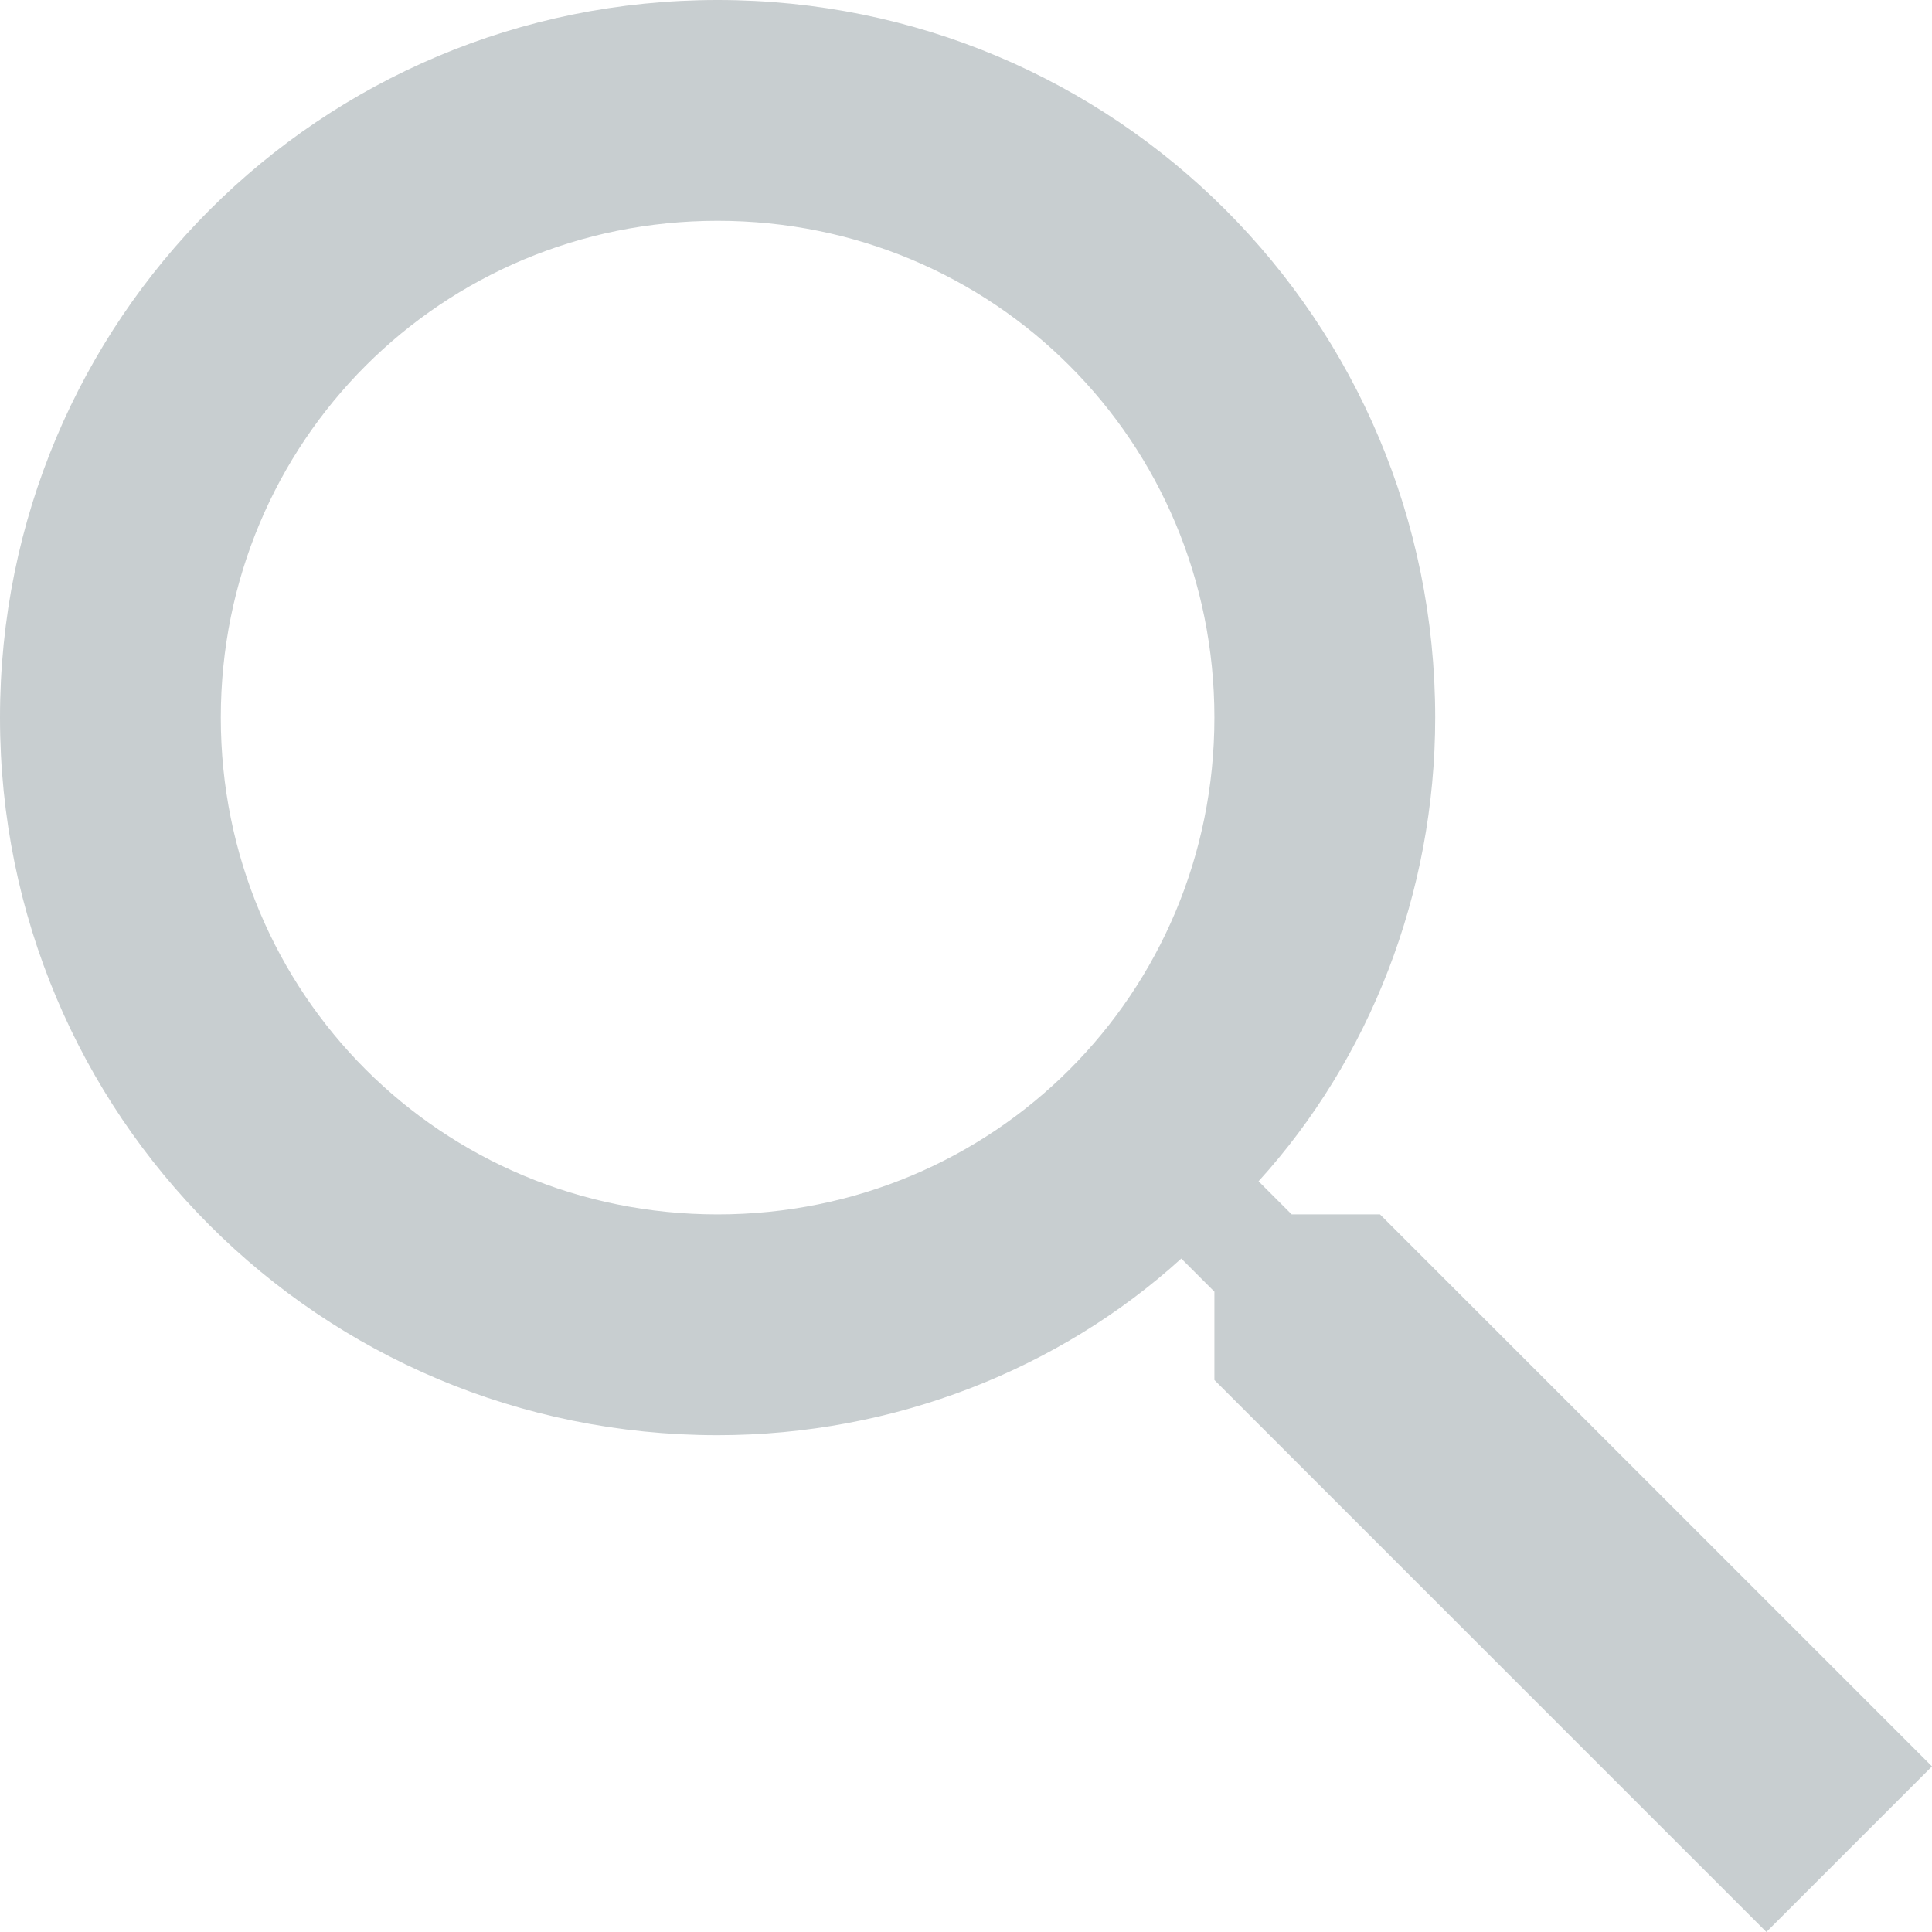
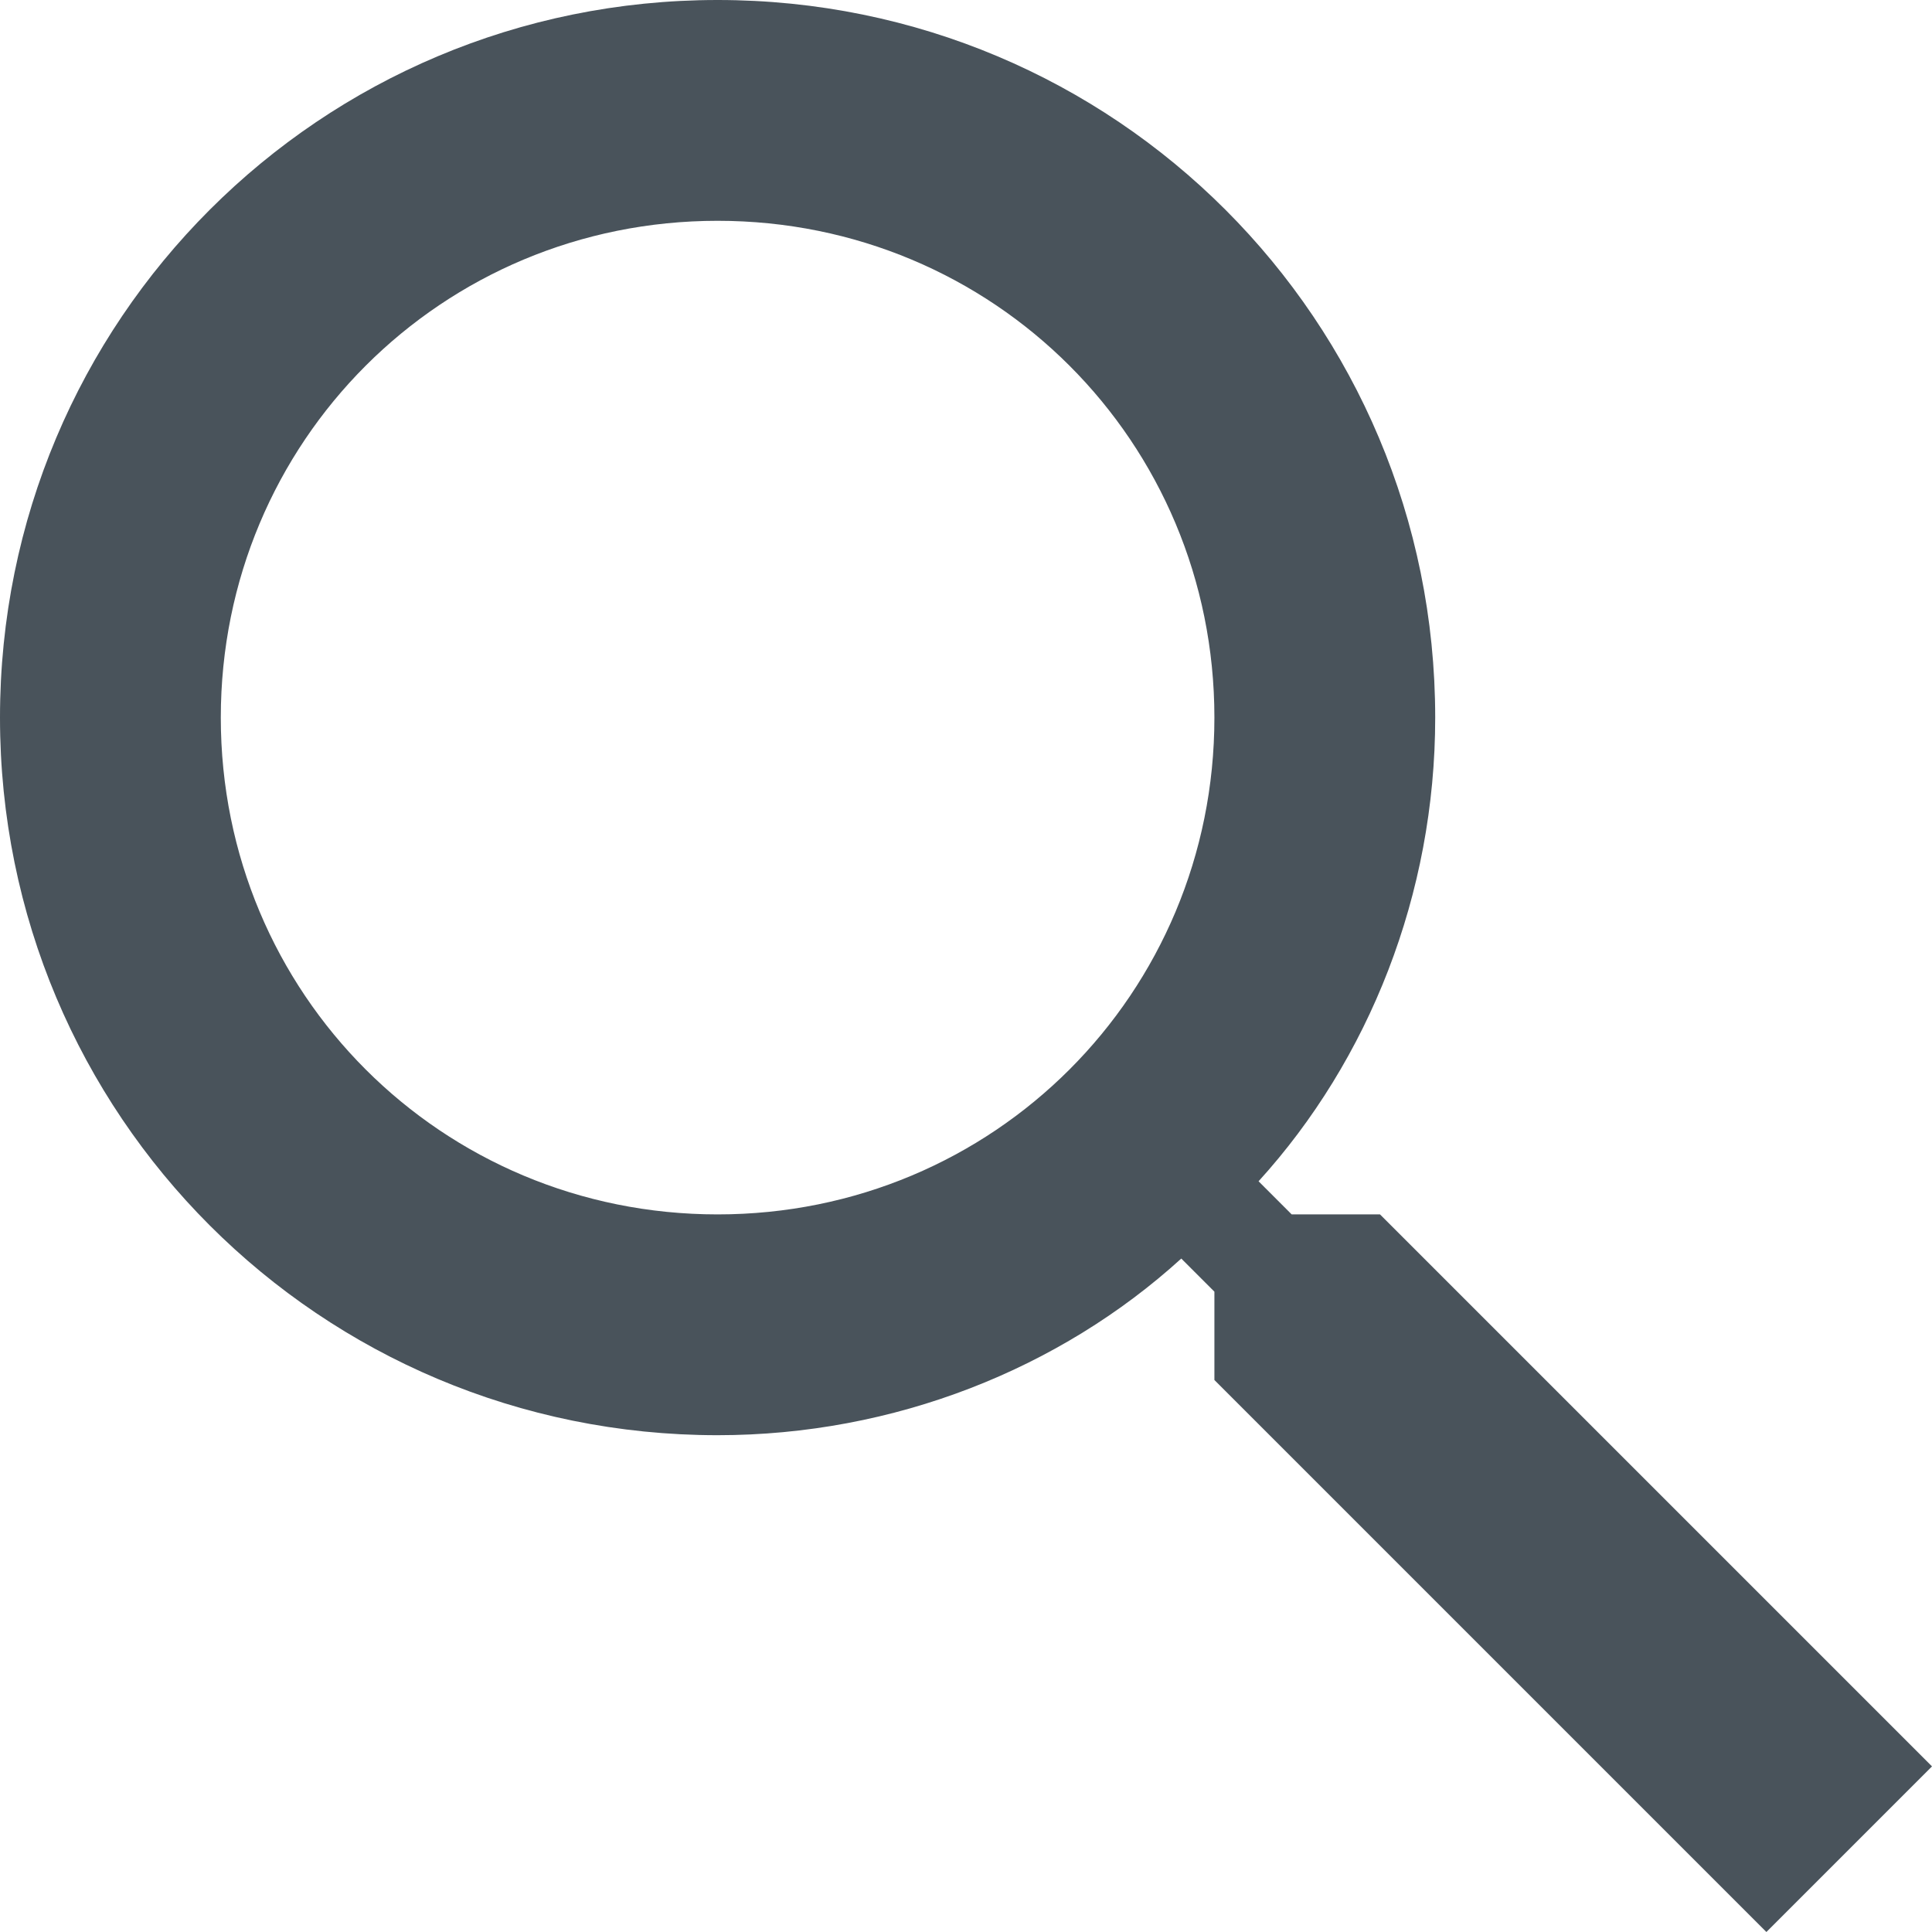
<svg xmlns="http://www.w3.org/2000/svg" version="1.1" id="Capa_1" x="0px" y="0px" width="446.25px" height="446.25px" viewBox="0 0 446.25 446.25" style="enable-background:new 0 0 446.25 446.25;" xml:space="preserve">
  <g>
    <g id="search">
-       <path fill="#C8CED0" d="M318.75,280.5h-20.4l-7.649-7.65c25.5-28.05,40.8-66.3,40.8-107.1C331.5,73.95,257.55,0,165.75,0S0,73.95,0,165.75    S73.95,331.5,165.75,331.5c40.8,0,79.05-15.3,107.1-40.8l7.65,7.649v20.4L408,446.25L446.25,408L318.75,280.5z M165.75,280.5    C102,280.5,51,229.5,51,165.75S102,51,165.75,51S280.5,102,280.5,165.75S229.5,280.5,165.75,280.5z" />
+       <path fill="#49535B" d="M318.75,280.5h-20.4l-7.649-7.65c25.5-28.05,40.8-66.3,40.8-107.1C331.5,73.95,257.55,0,165.75,0S0,73.95,0,165.75    S73.95,331.5,165.75,331.5c40.8,0,79.05-15.3,107.1-40.8l7.65,7.649v20.4L408,446.25L446.25,408L318.75,280.5z M165.75,280.5    C102,280.5,51,229.5,51,165.75S102,51,165.75,51S280.5,102,280.5,165.75S229.5,280.5,165.75,280.5z" />
    </g>
  </g>
</svg>
